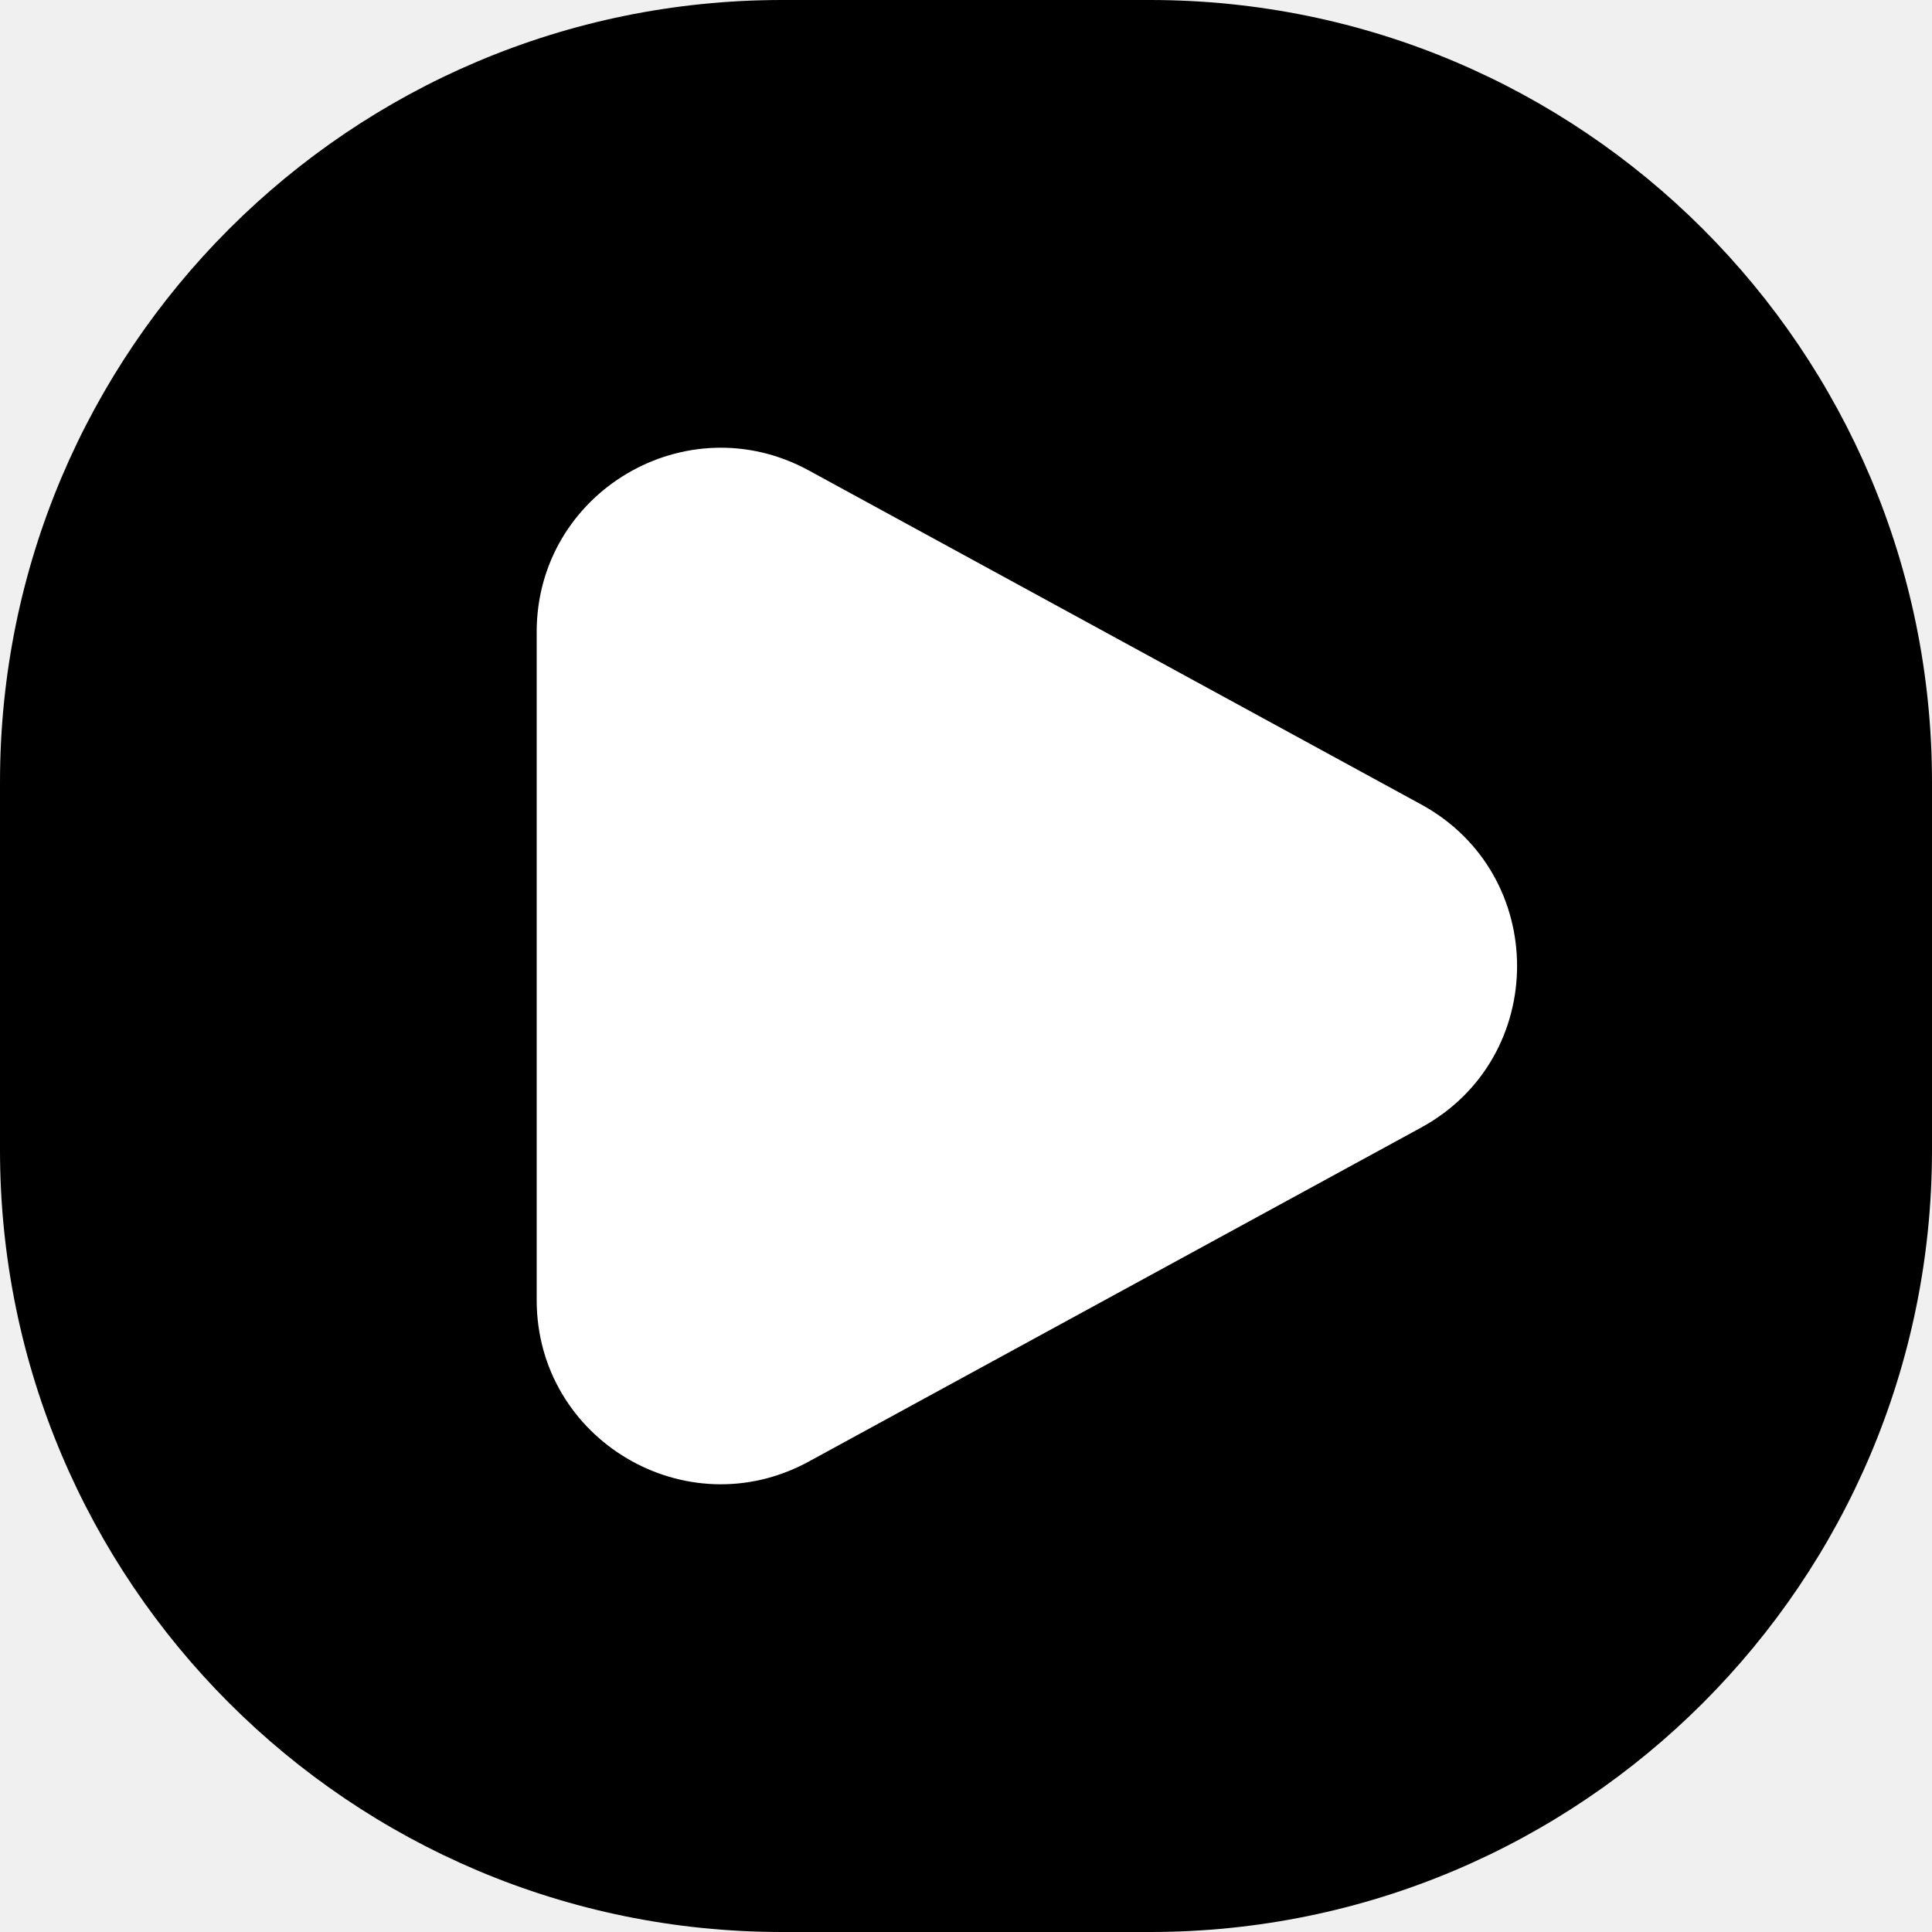
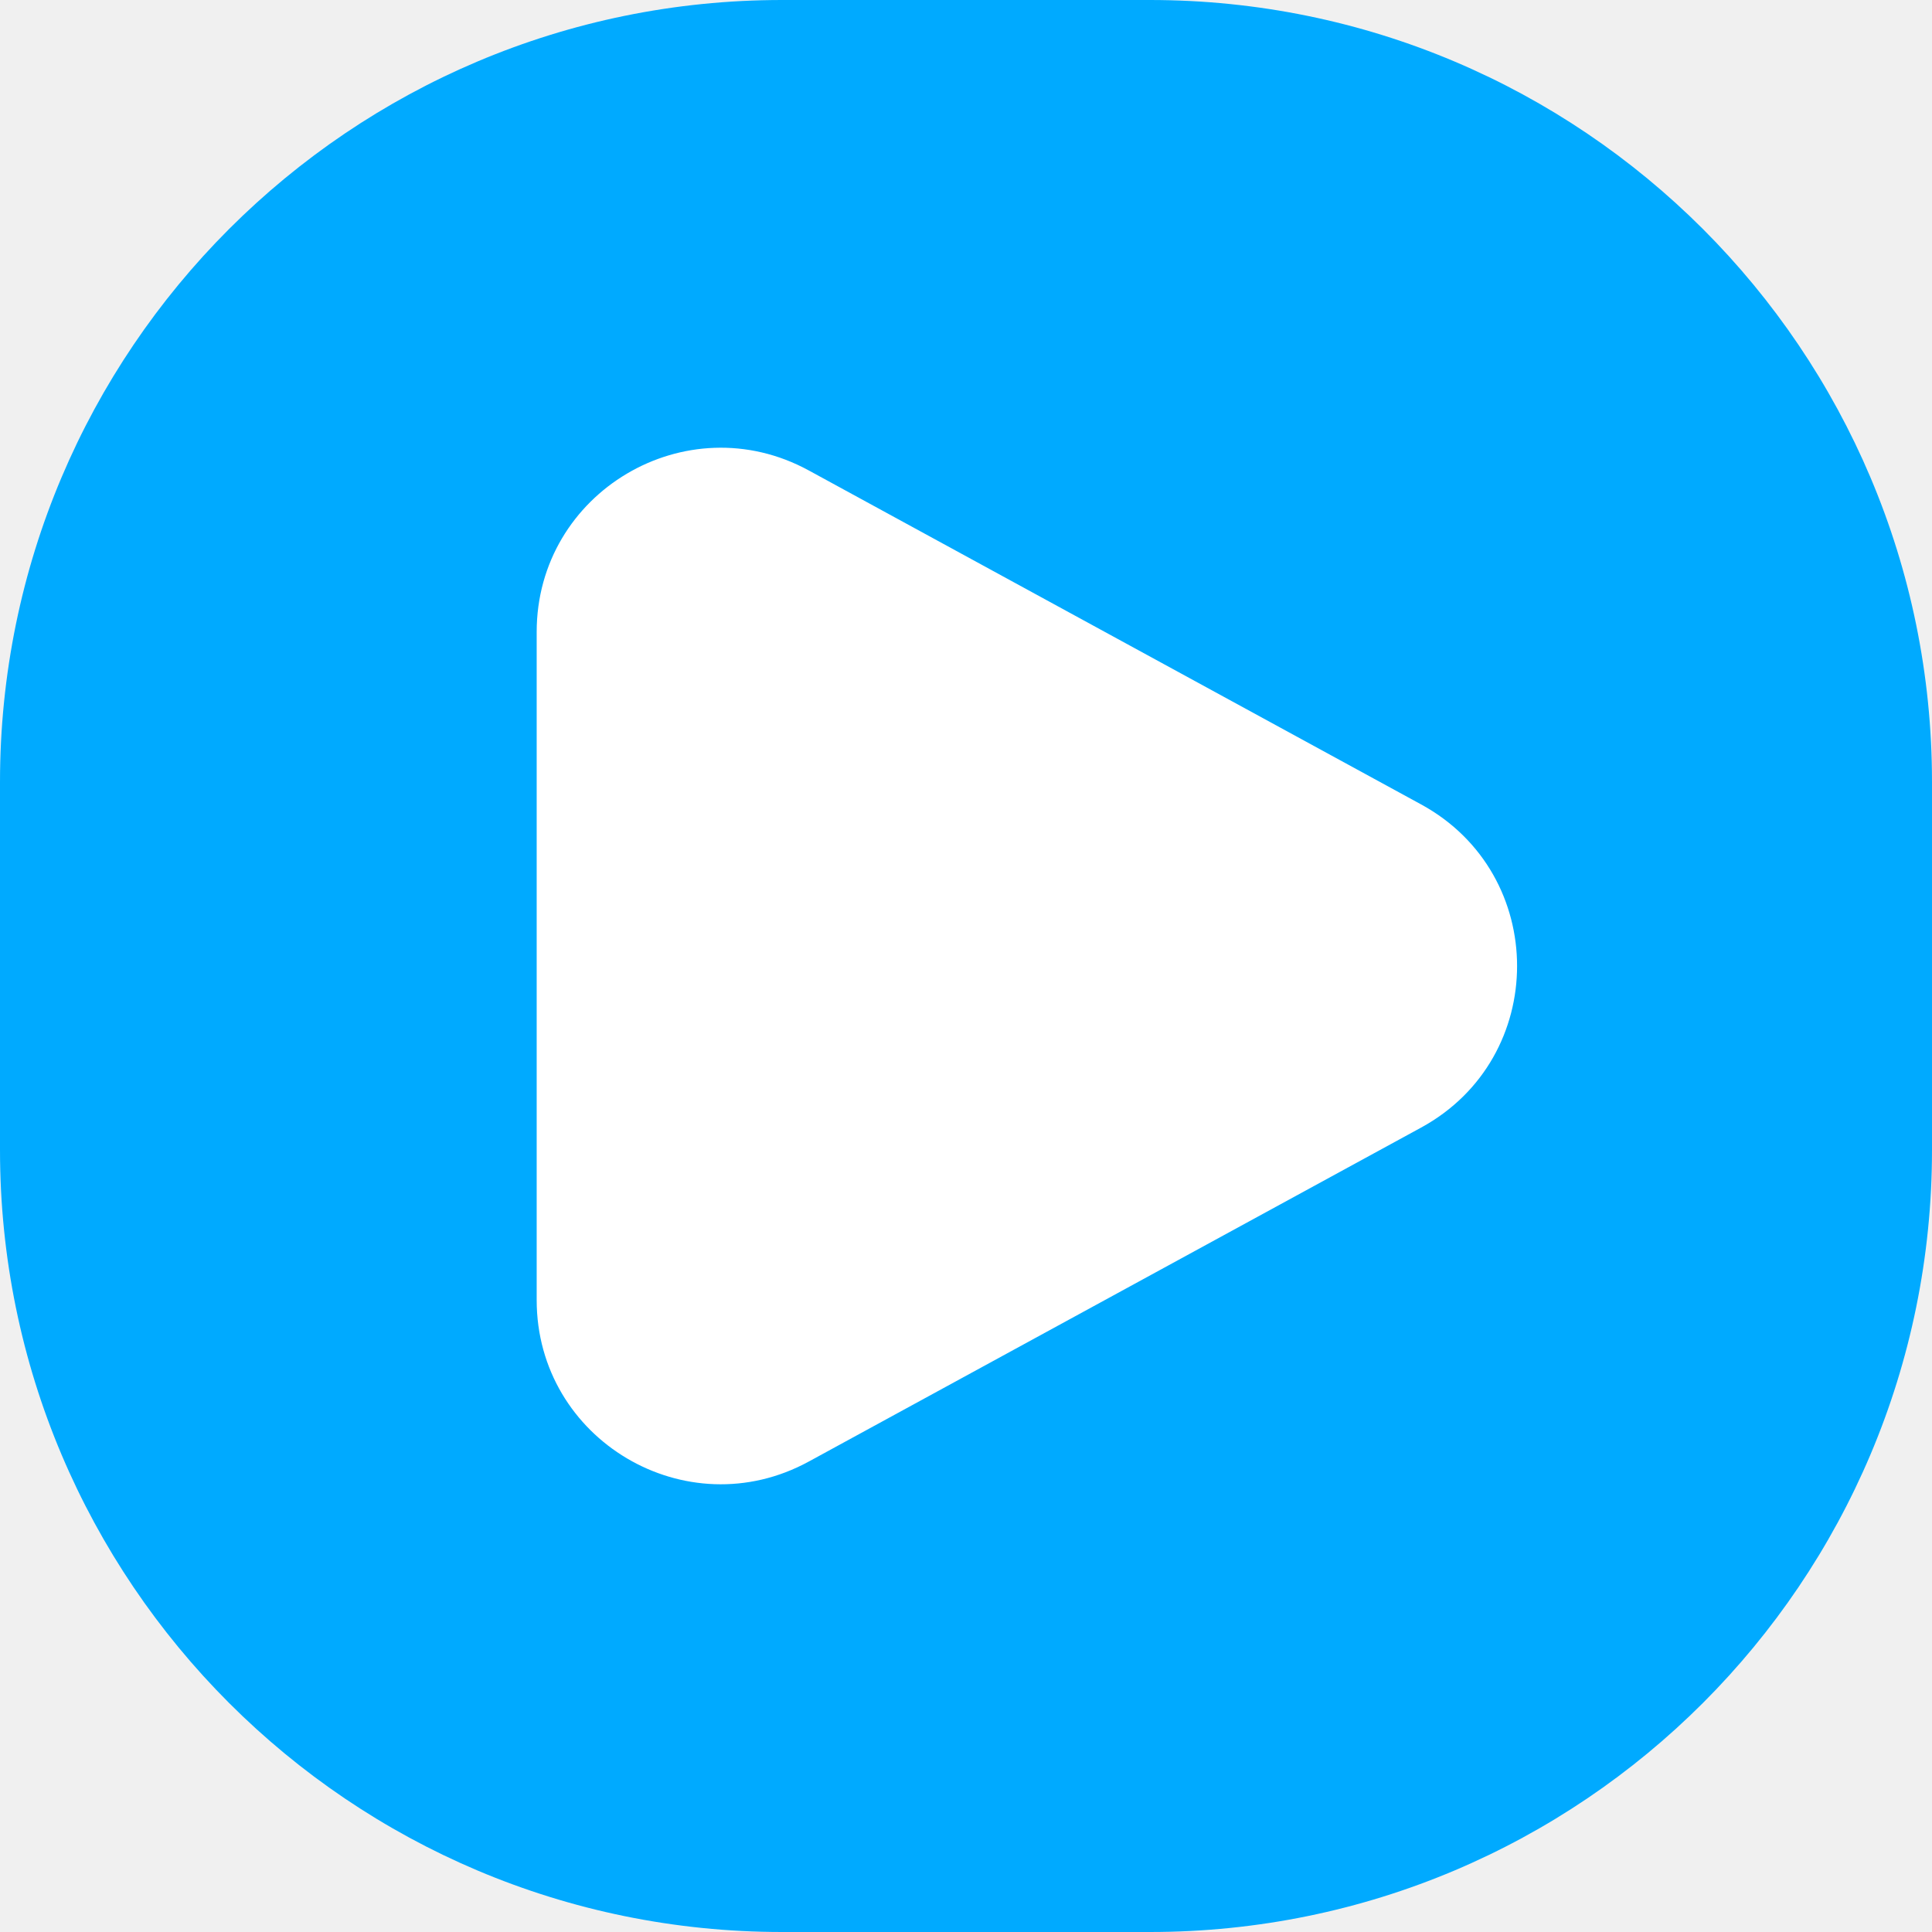
<svg xmlns="http://www.w3.org/2000/svg" width="42" height="42" viewBox="0 0 42 42" fill="none">
-   <rect width="42" height="42" rx="17" fill="black" />
+   <rect width="42" height="42" rx="17" fill="#00aaff" />
  <path d="M30.895 17.488L17.582 10.227C14.917 8.773 11.667 10.702 11.667 13.738V28.262C11.667 31.298 14.917 33.227 17.582 31.773L30.895 24.512C33.675 22.995 33.675 19.005 30.895 17.488Z" fill="white" />
</svg>
